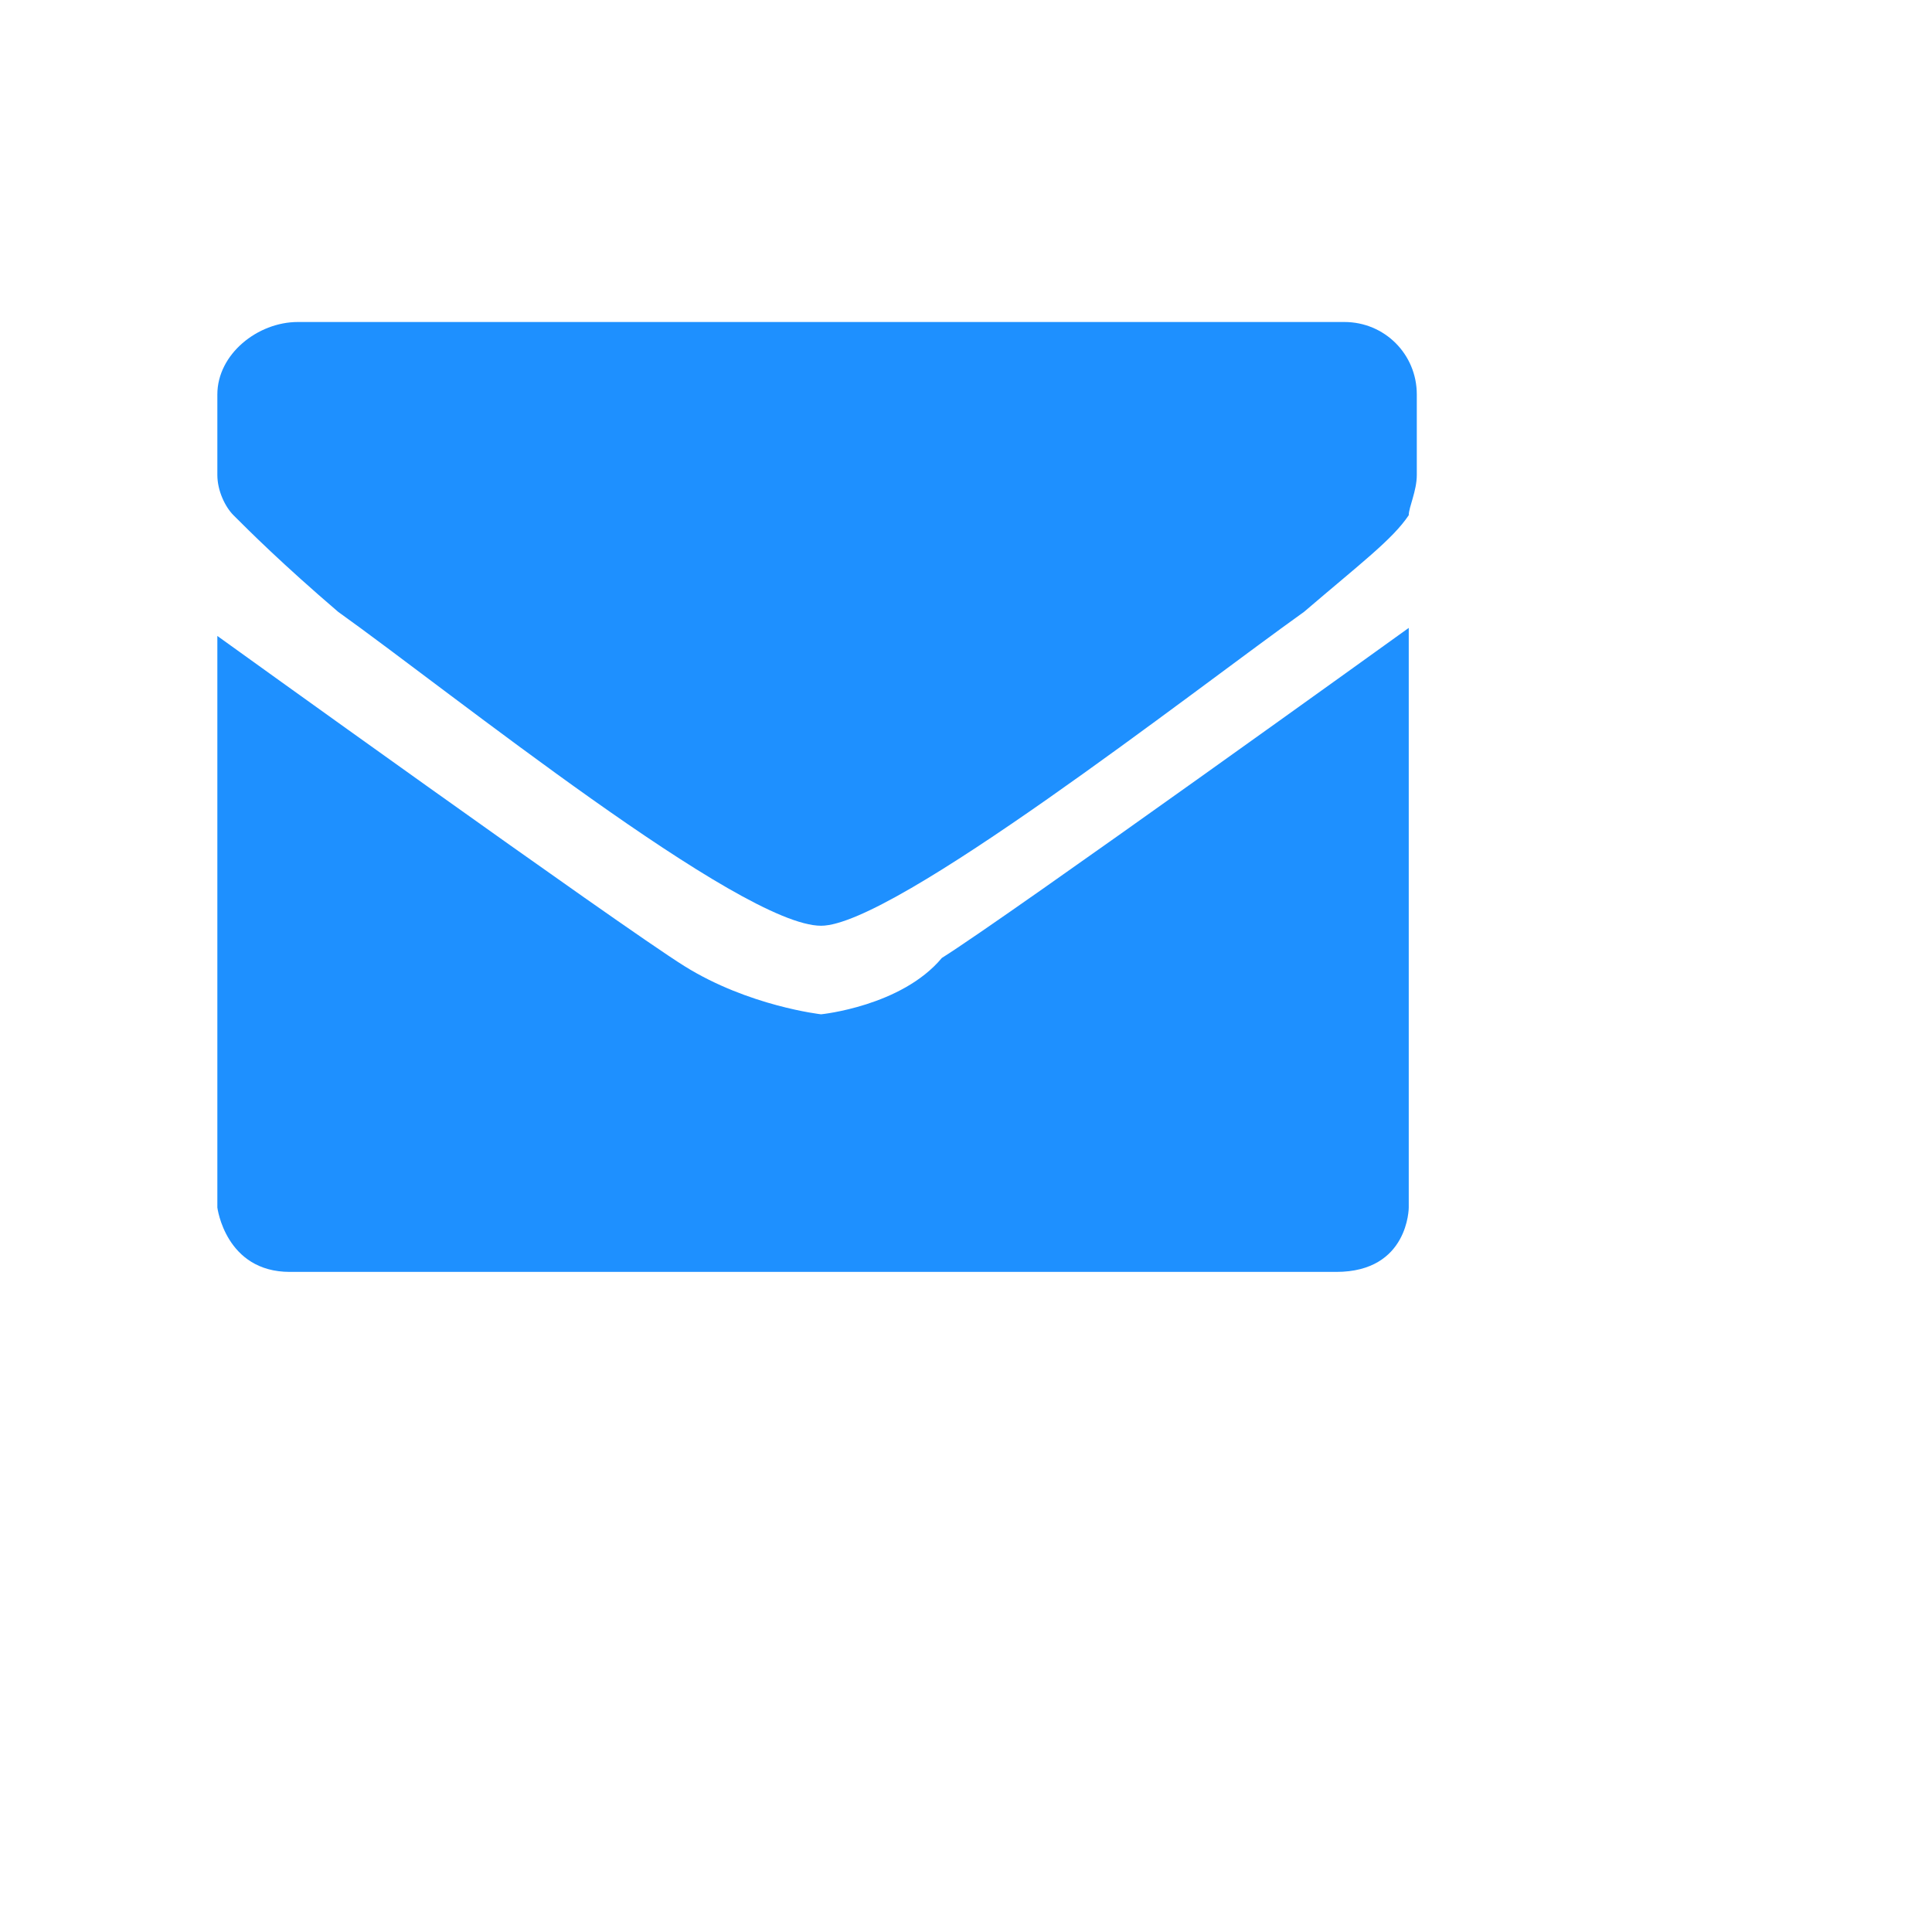
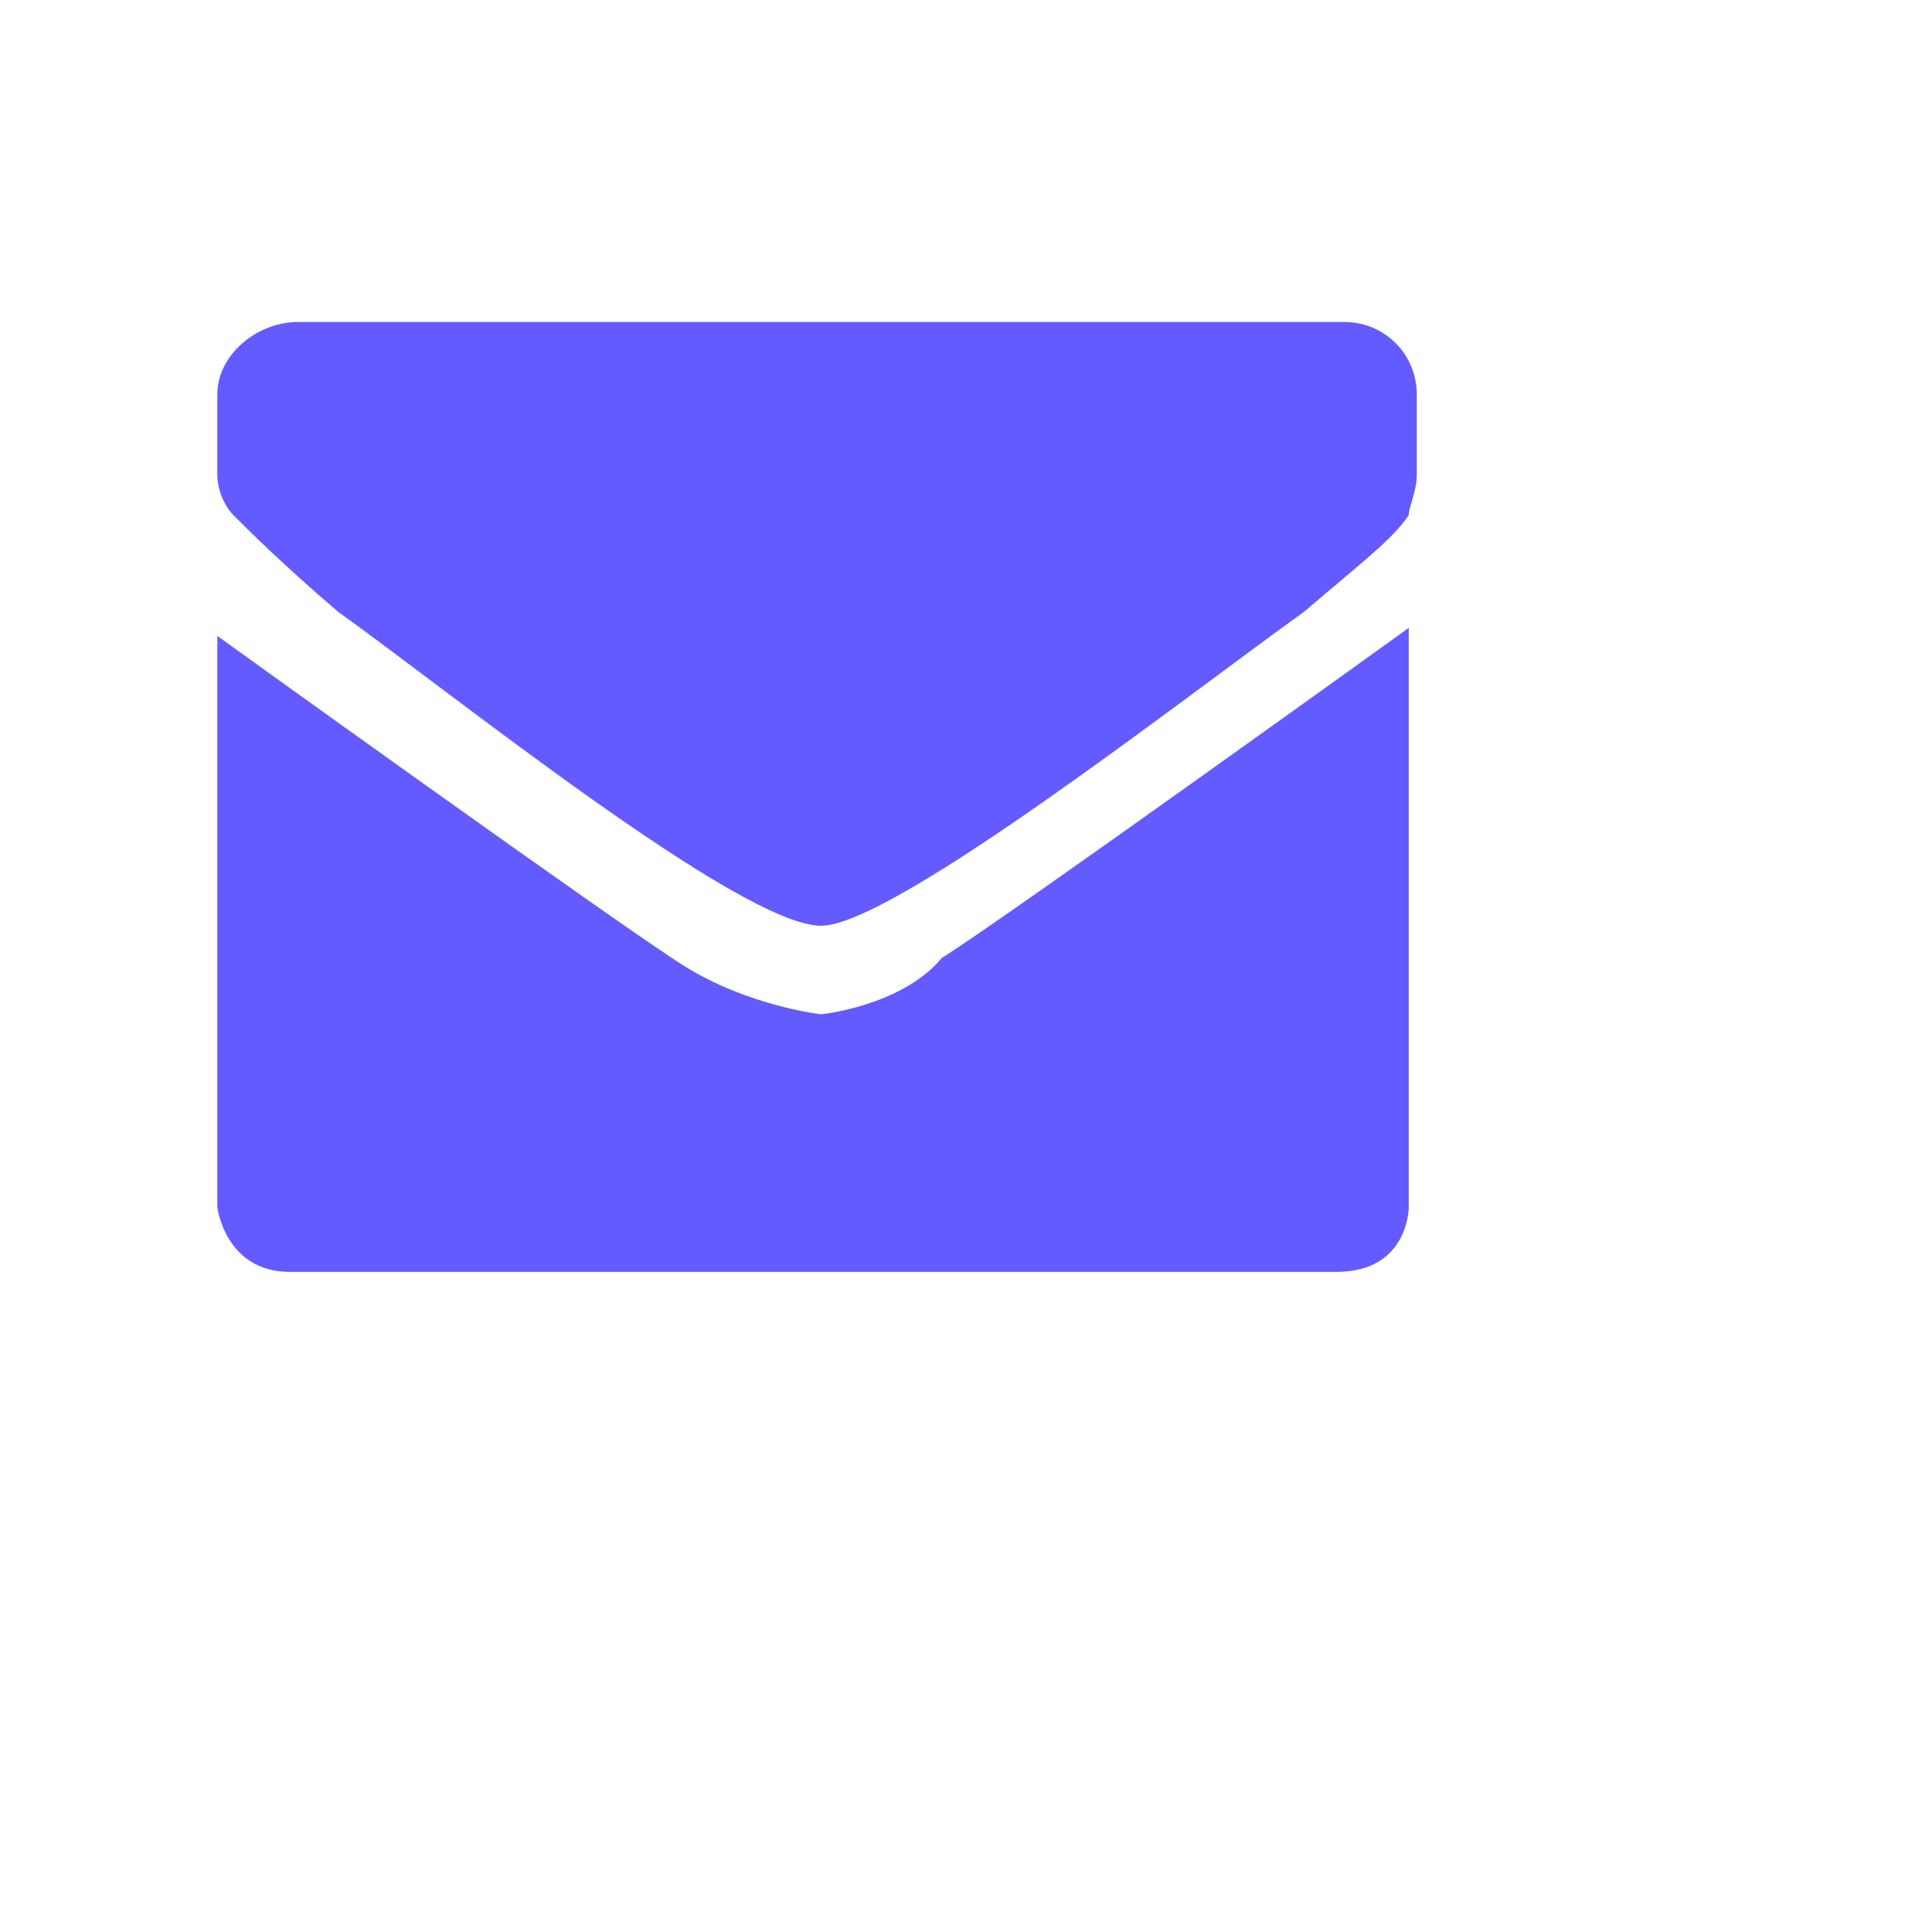
<svg xmlns="http://www.w3.org/2000/svg" version="1.1" id="Layer_1" x="0px" y="0px" viewBox="0 0 24 24" style="enable-background:new 0 0 24 24;" xml:space="preserve">
  <style type="text/css">
- 	.st0{fill:#1E90FF;}
+ 	.st0{fill:#635BFF;}
</style>
  <g>
-     <path class="st0" d="M14.5,4H6H3.7C3.2,4,2.7,4.4,2.7,4.9v1c0,0.2,0.1,0.4,0.2,0.5C3.1,6.6,3.5,7,4.2,7.6c1.4,1,5,3.9,6,3.9   c0.9,0,4.6-2.9,6-3.9c0.7-0.6,1.1-0.9,1.3-1.2c0-0.1,0.1-0.3,0.1-0.5v-1c0-0.5-0.4-0.9-0.9-0.9C16.8,4,14.5,4,14.5,4z" />
-     <path class="st0" d="M10.2,12.6c0,0-0.9-0.1-1.7-0.6c-0.8-0.5-5.8-4.1-5.8-4.1v7.1c0,0,0.1,0.8,0.9,0.8h13c0.9,0,0.9-0.8,0.9-0.8   V7.8c0,0-5,3.6-5.8,4.1C11.2,12.5,10.2,12.6,10.2,12.6z" />
+     <path class="st0" d="M14.5,4H6H3.7c-0.5,0-1,0.4-1,0.9v1c0,0.2,0.1,0.4,0.2,0.5C3.1,6.6,3.5,7,4.2,7.6c1.4,1,5,3.9,6,3.9   c0.9,0,4.6-2.9,6-3.9c0.7-0.6,1.1-0.9,1.3-1.2c0-0.1,0.1-0.3,0.1-0.5v-1c0-0.5-0.4-0.9-0.9-0.9C16.8,4,14.5,4,14.5,4z" />
+     <path class="st0" d="M10.2,12.6c0,0-0.9-0.1-1.7-0.6S2.7,7.9,2.7,7.9V15c0,0,0.1,0.8,0.9,0.8h13c0.9,0,0.9-0.8,0.9-0.8V7.8   c0,0-5,3.6-5.8,4.1C11.2,12.5,10.2,12.6,10.2,12.6z" />
  </g>
</svg>
